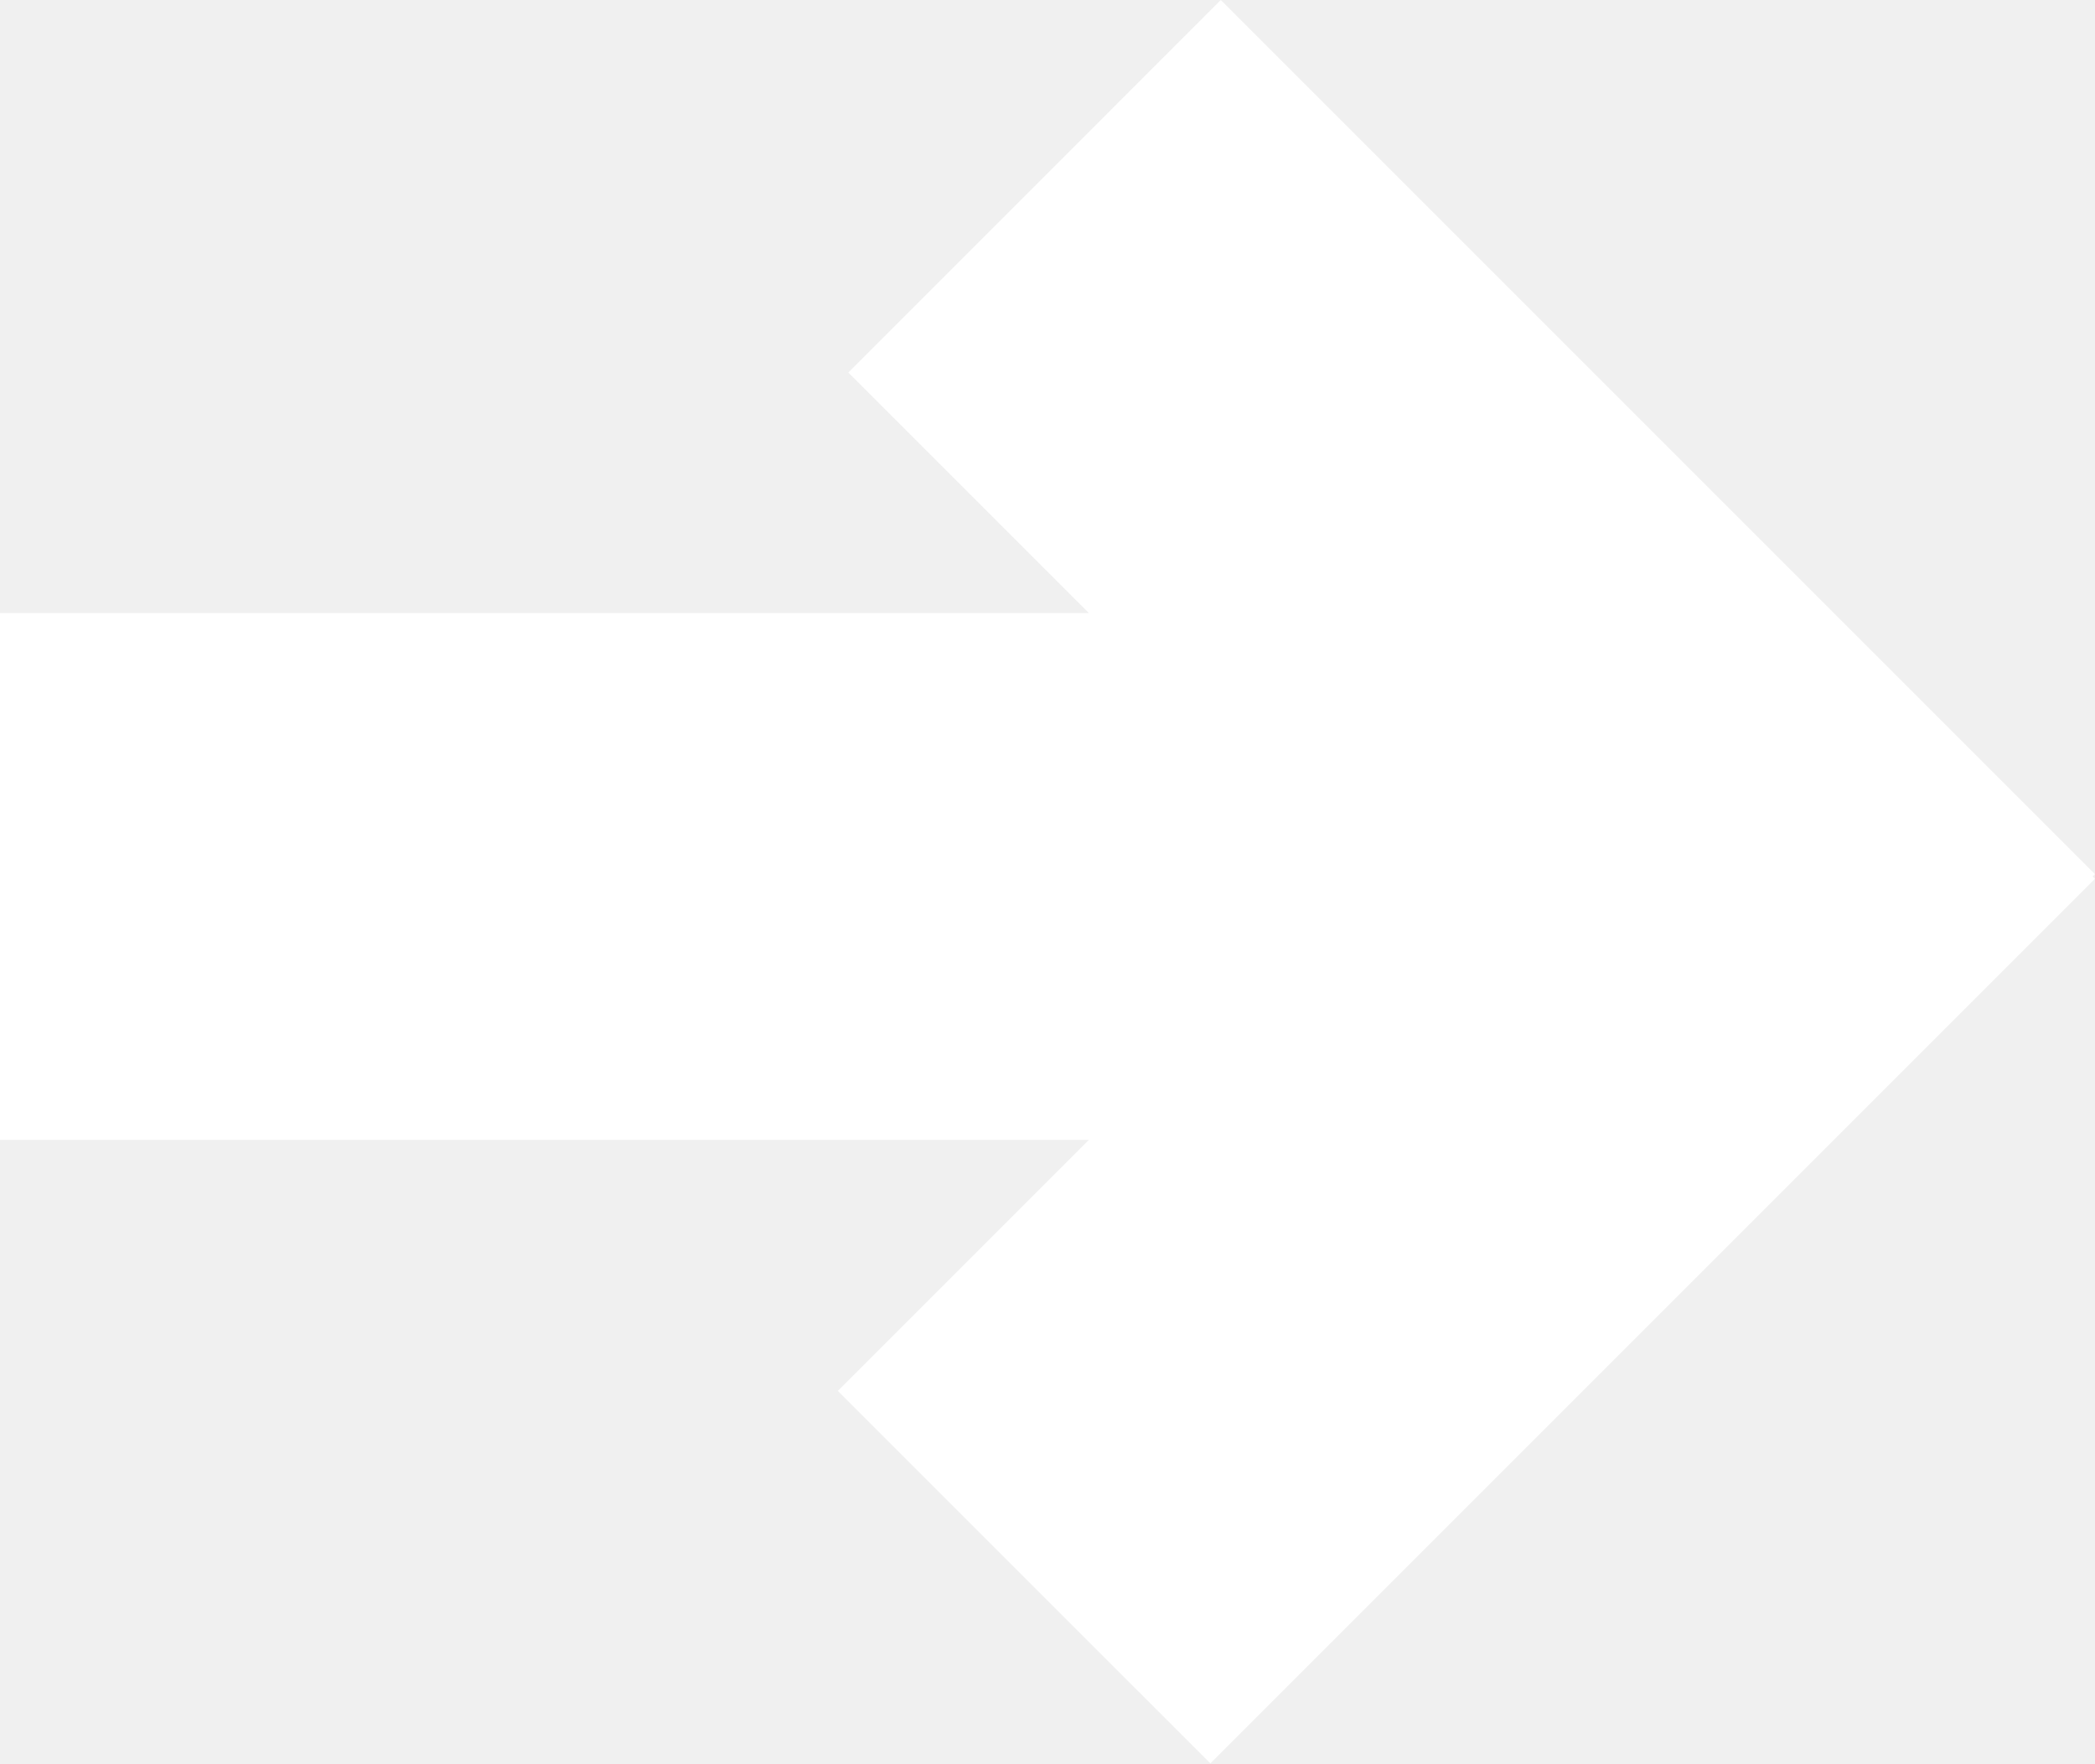
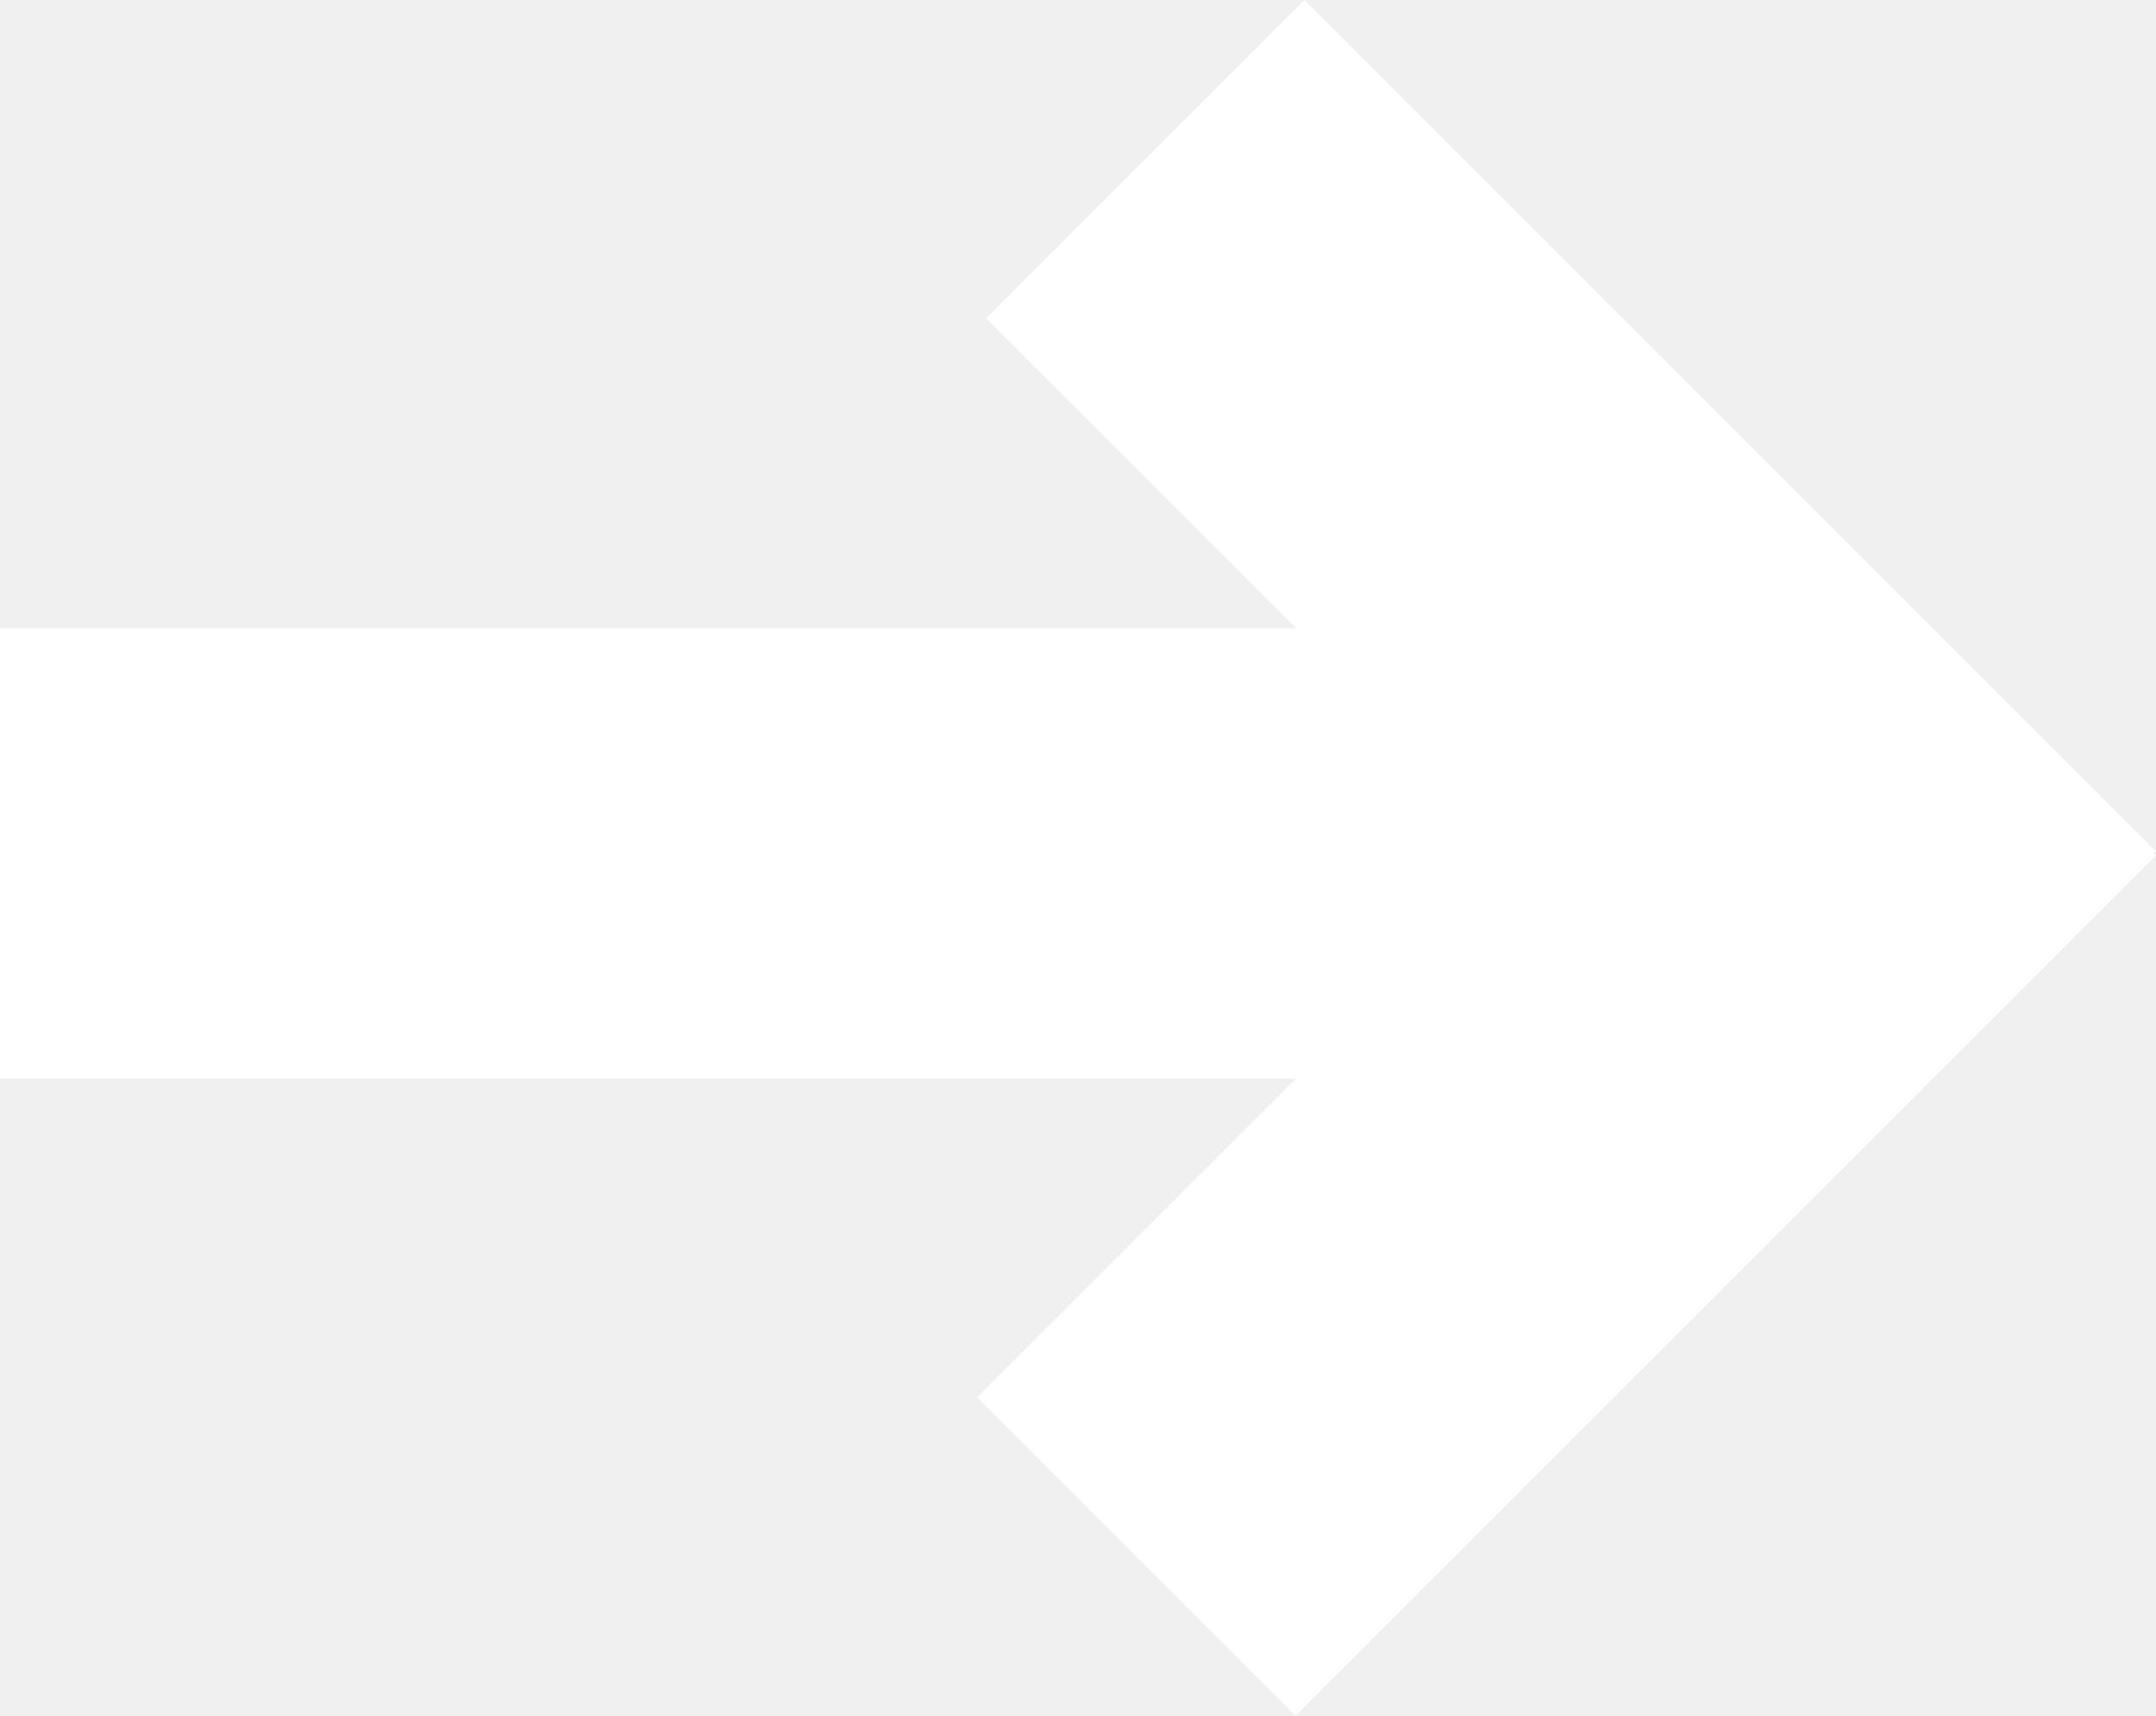
- <svg xmlns="http://www.w3.org/2000/svg" version="1.1" id="Layer_1" x="0px" y="0px" width="34.292px" height="28.864px" viewBox="0 0 34.292 28.864" enable-background="new 0 0 34.292 28.864" xml:space="preserve">
-   <polygon fill="#FFFFFF" points="34.291,14.308 19.983,0 13.886,6.098 17.824,10.035 0,10.035 0,18.658 17.823,18.658 13.714,22.767   19.812,28.864 34.291,14.385 34.252,14.346 " />
+ <svg xmlns="http://www.w3.org/2000/svg" version="1.1" id="Layer_1" x="0px" y="0px" width="41.292px" height="32.864px" viewBox="-7 -2 41.292 32.864" enable-background="new -7 -2 41.292 32.864" xml:space="preserve">
+   <polygon fill="#FFFFFF" points="34.291,14.308 17.983,-2 11.886,4.098 17.824,10.035 -7,10.035 -7,18.659 17.824,18.659   11.714,24.767 17.812,30.864 34.291,14.385 34.251,14.346 " />
</svg>
